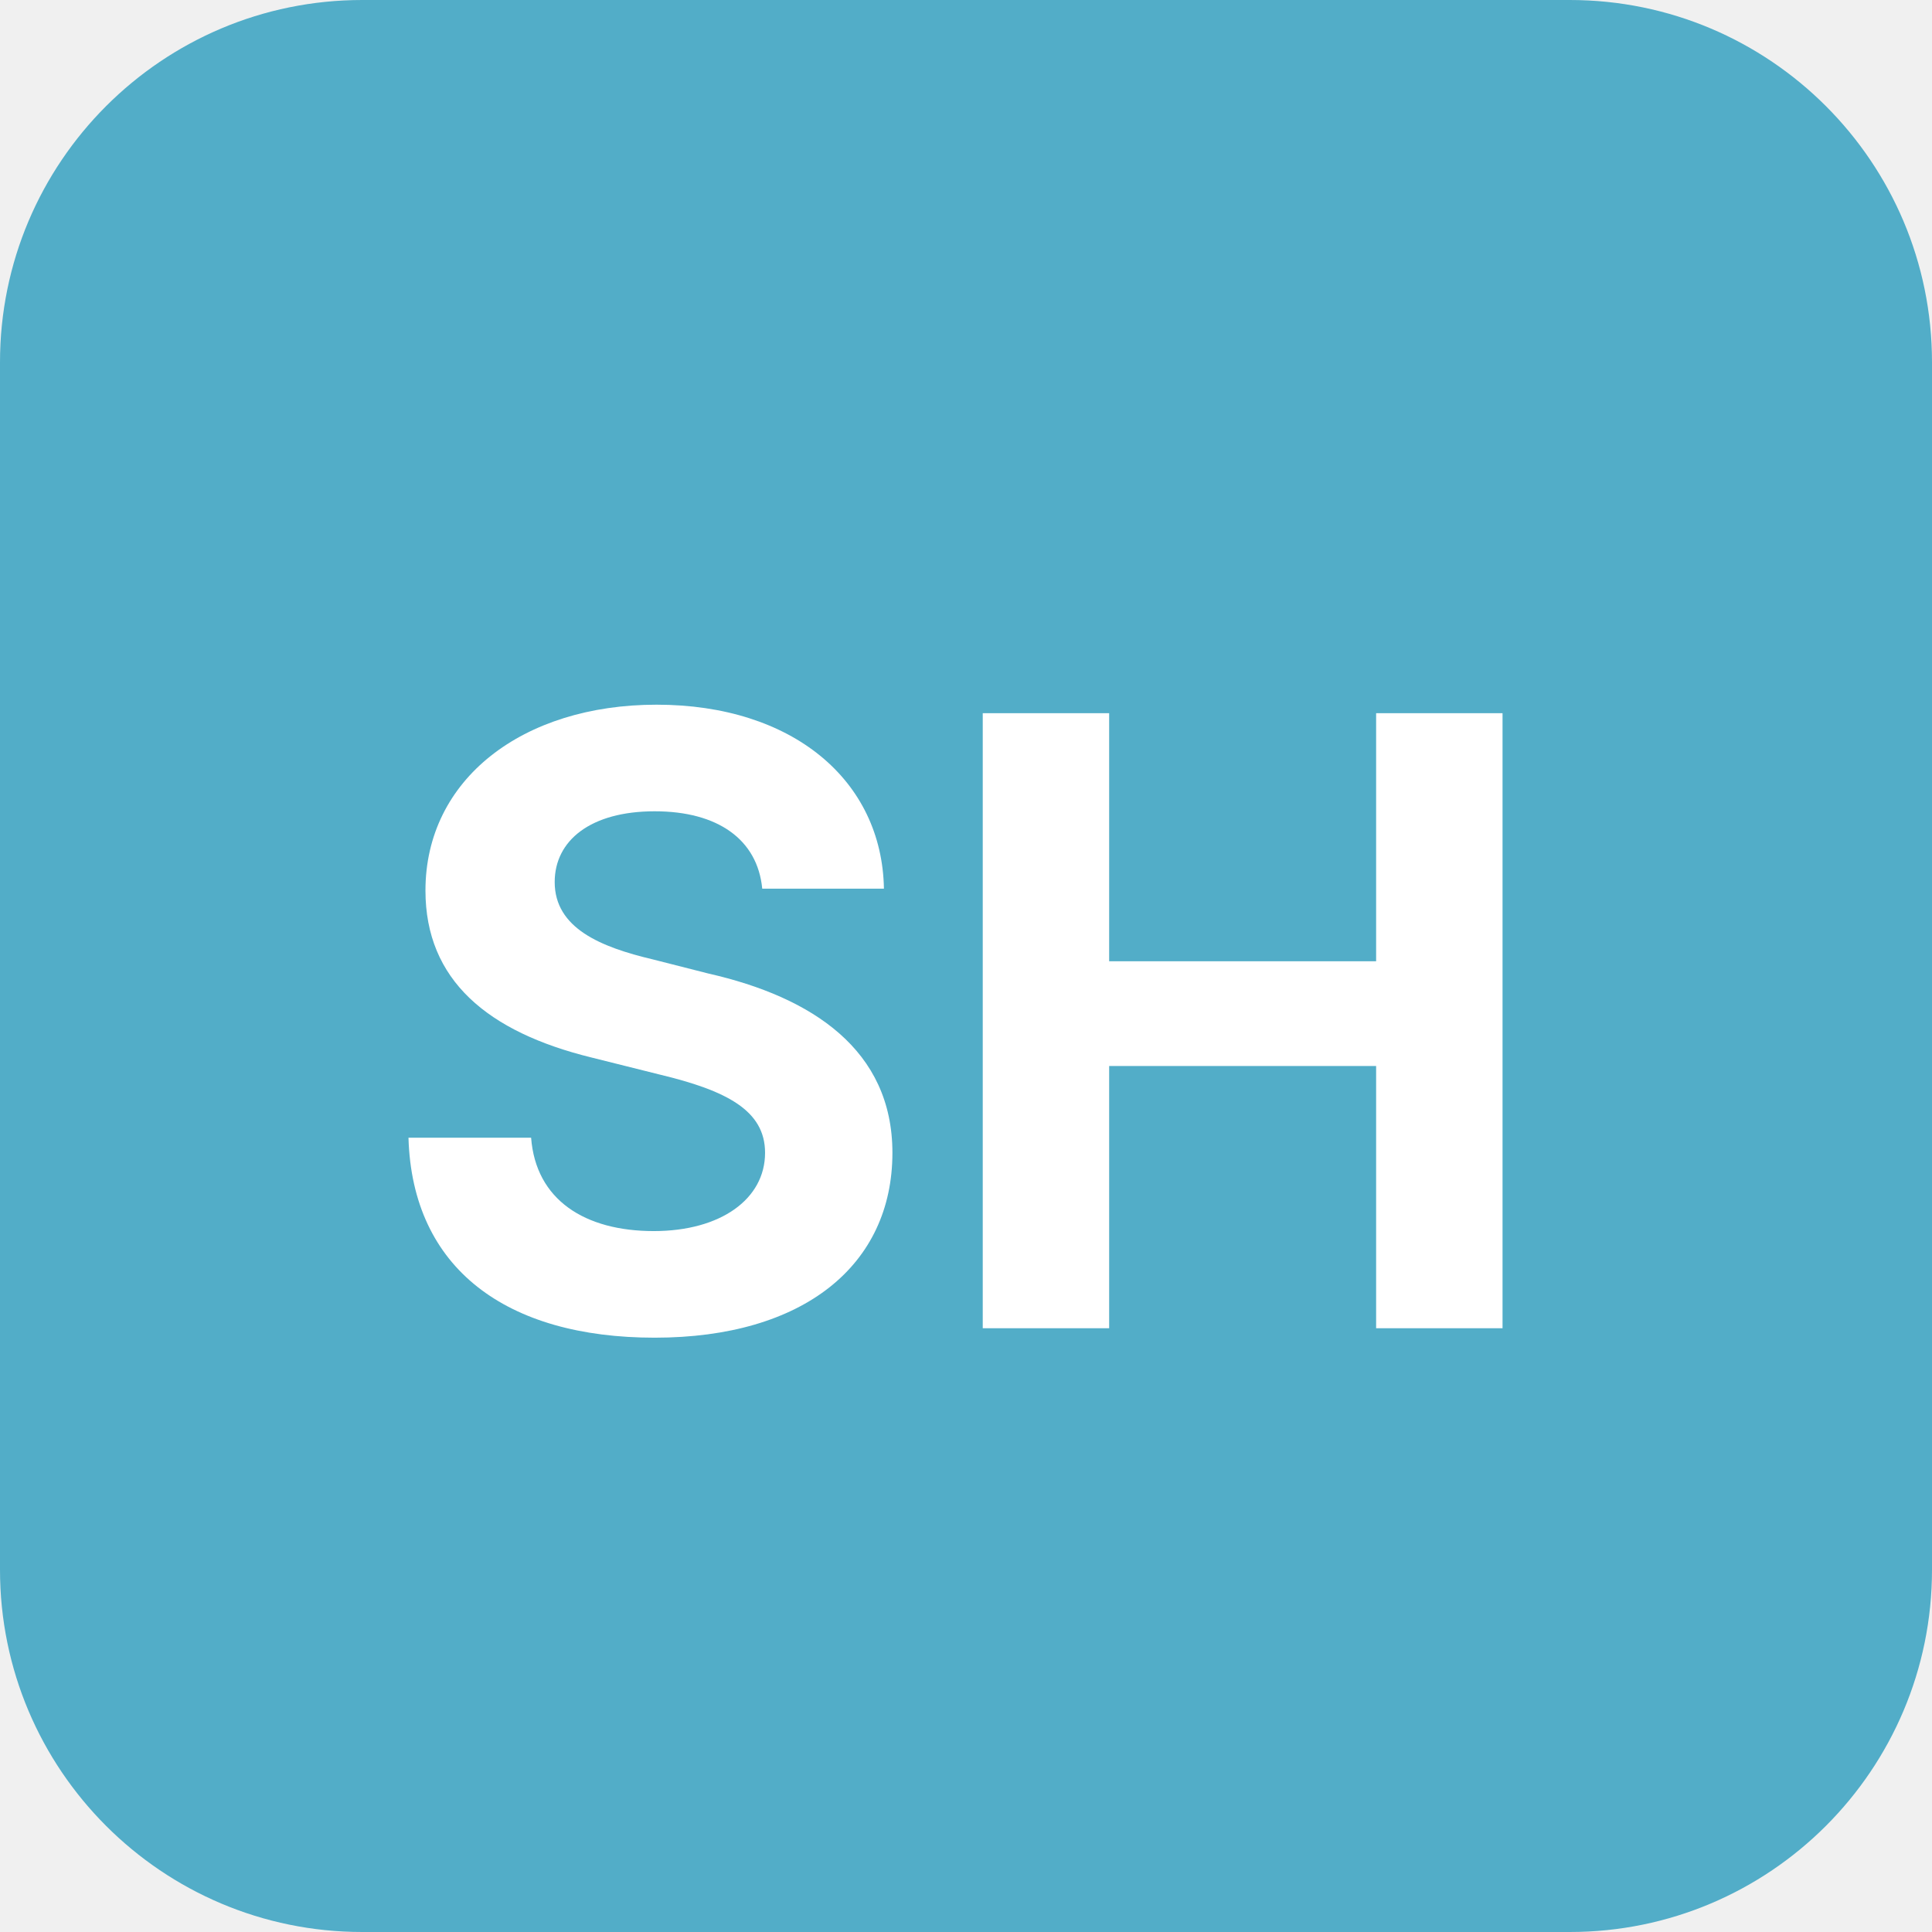
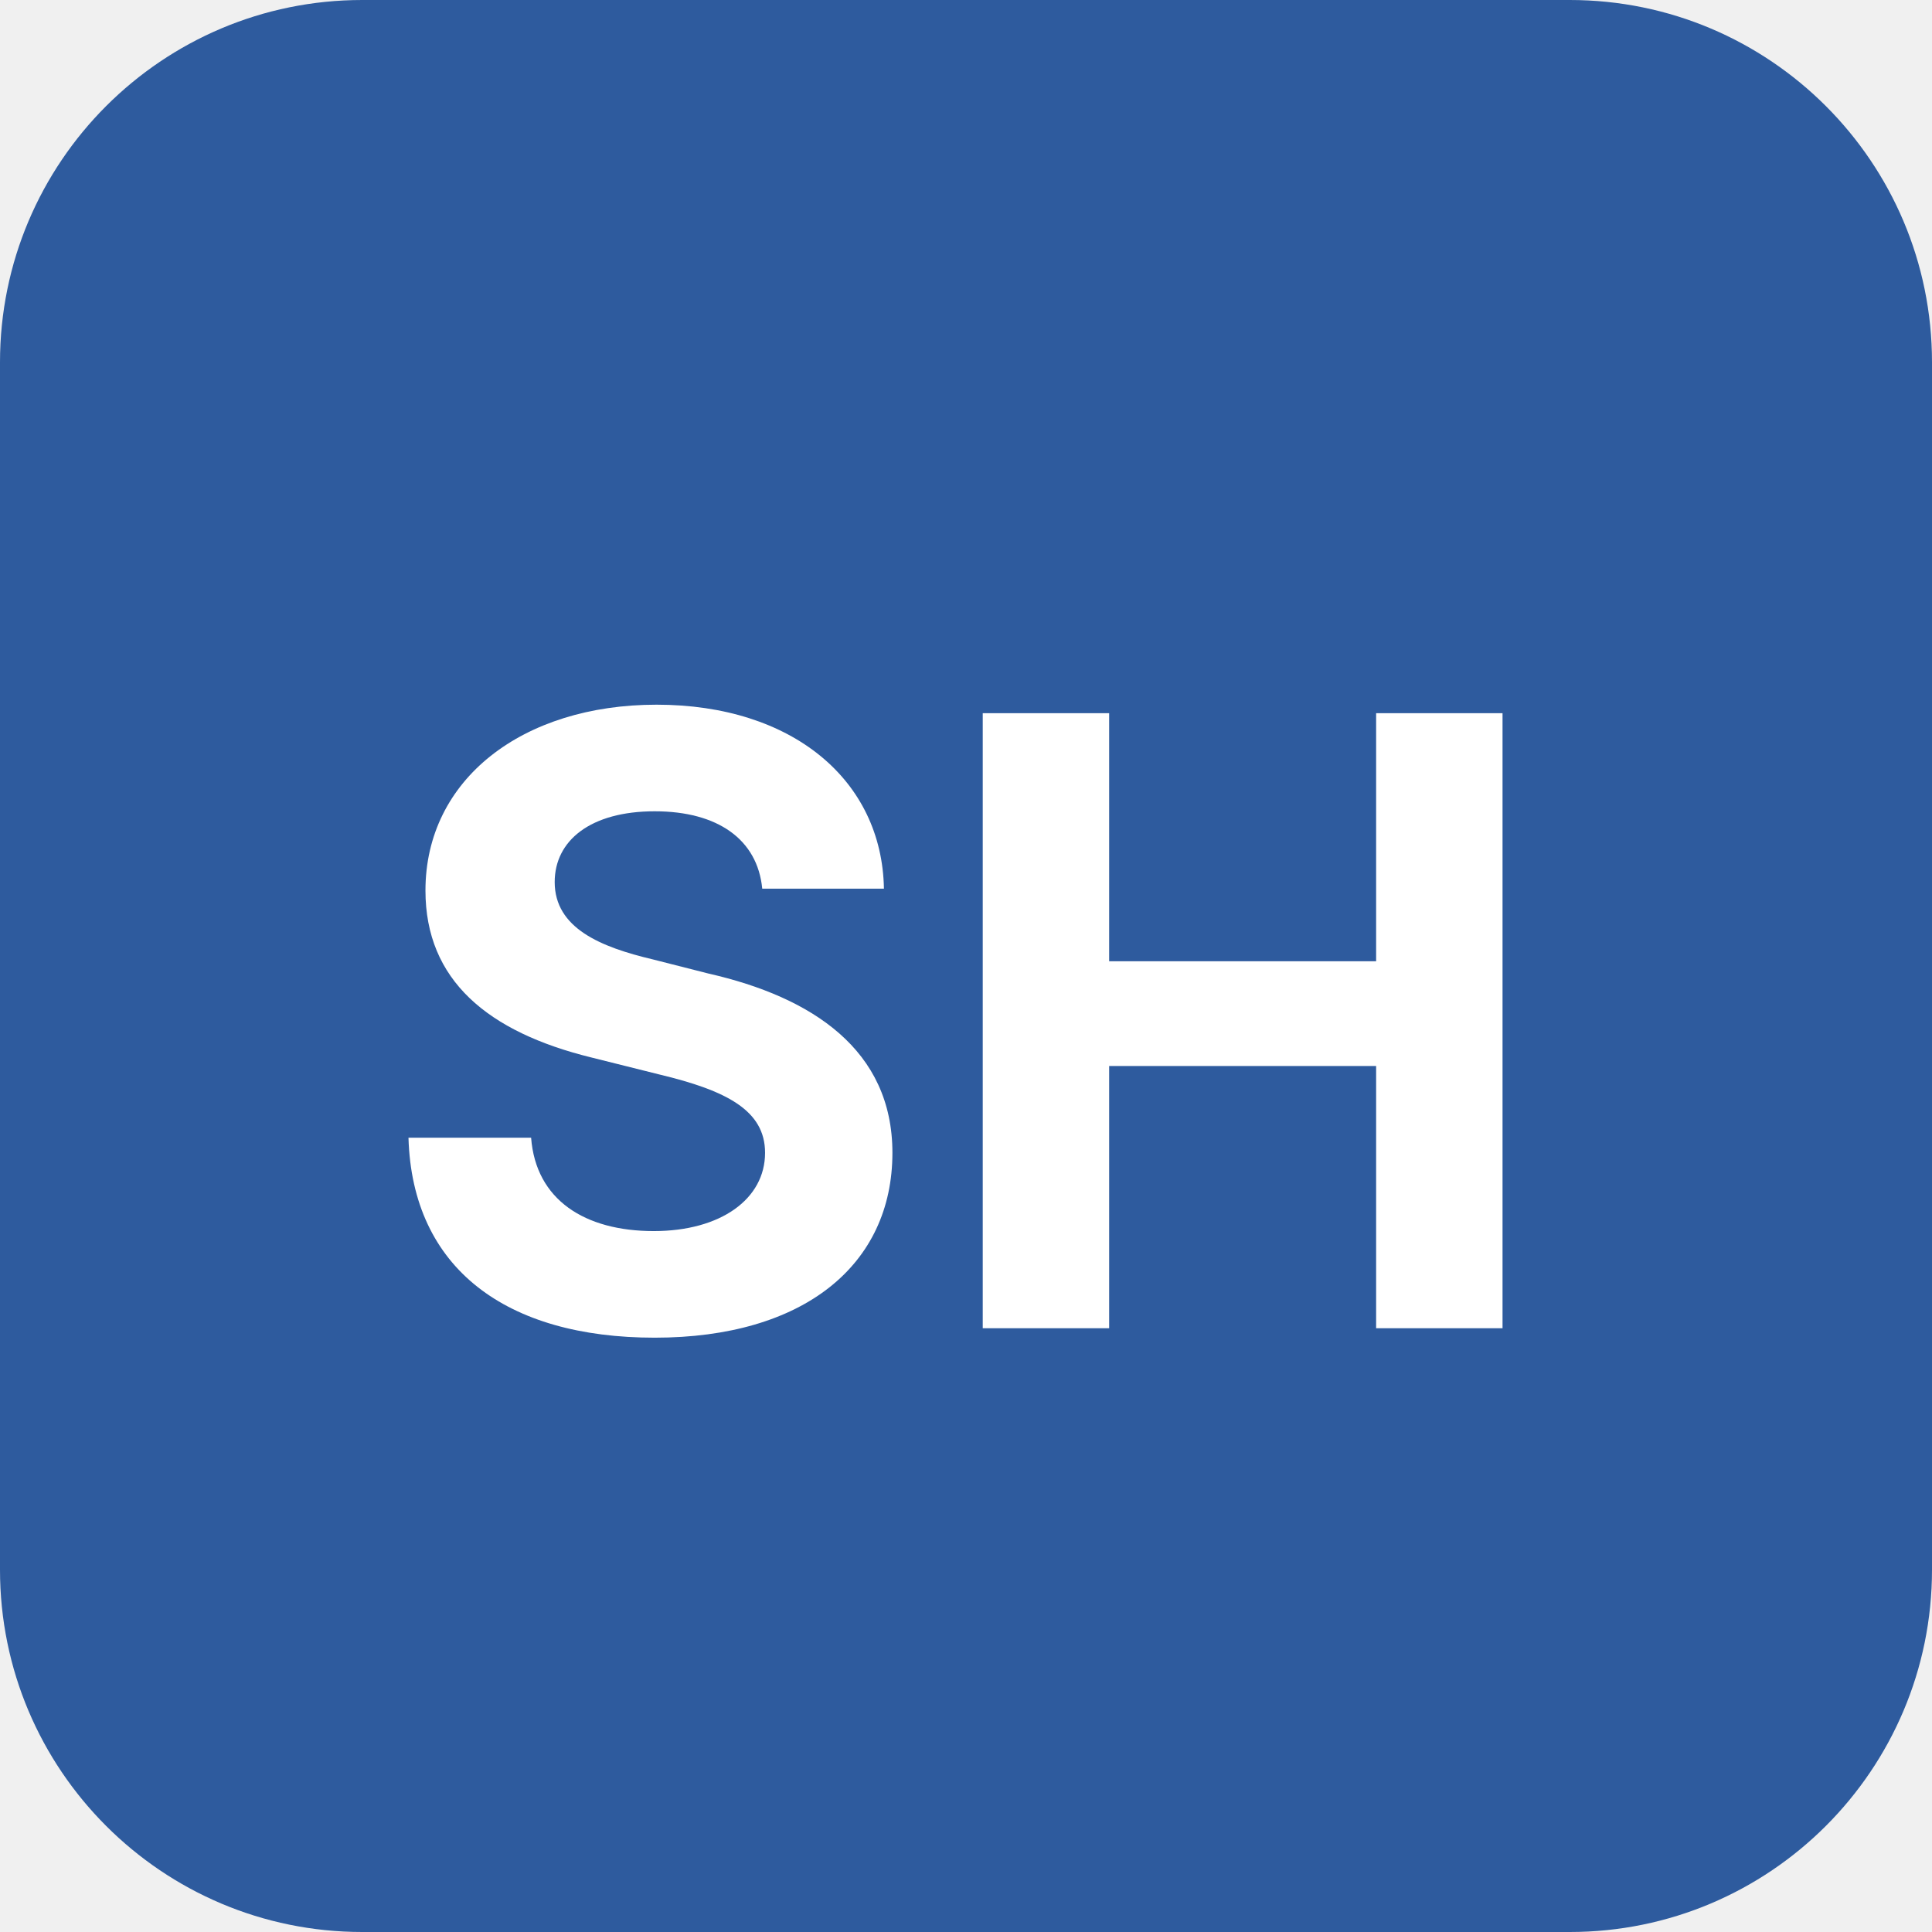
<svg xmlns="http://www.w3.org/2000/svg" viewBox="0 0 32 32">
-   <rect width="32" height="32" rx="6" fill="#52adc8" />
+   <rect width="32" height="32" rx="6" fill="#2e5b9e" />
  <text x="16" y="22" font-family="Inter,-apple-system,sans-serif" font-size="14" font-weight="700" text-anchor="middle" fill="white">SH</text>
</svg>
